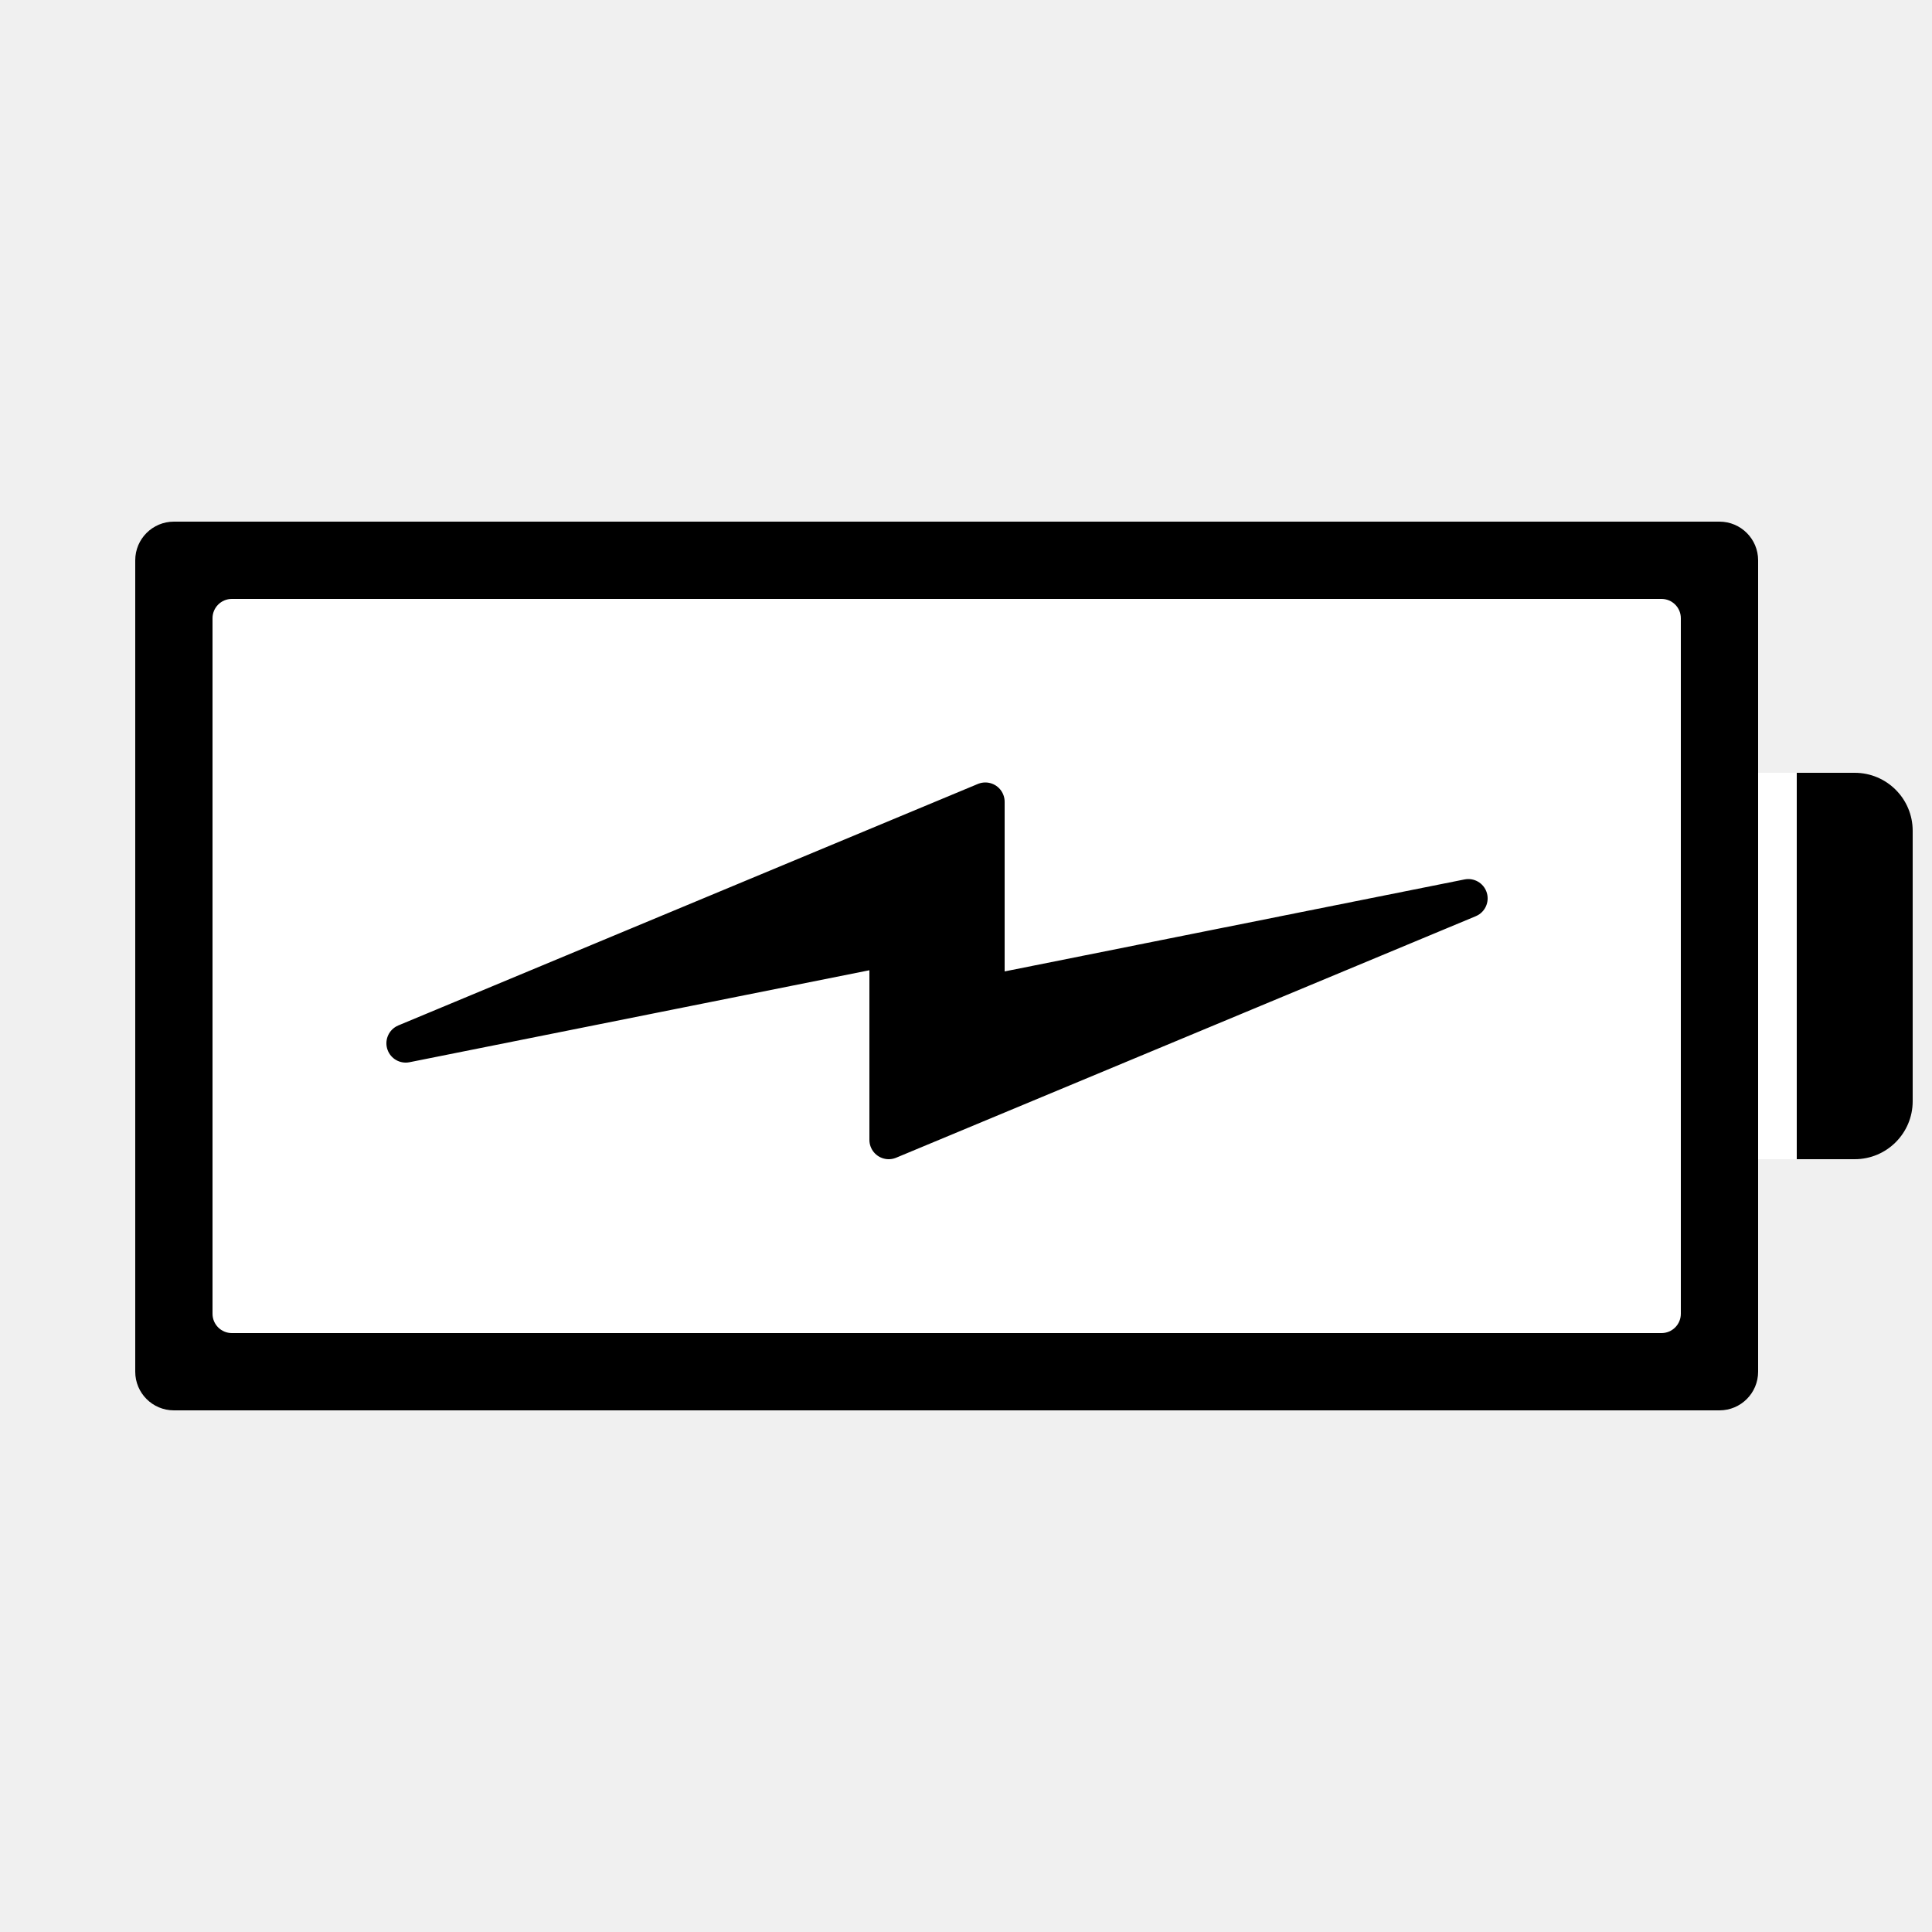
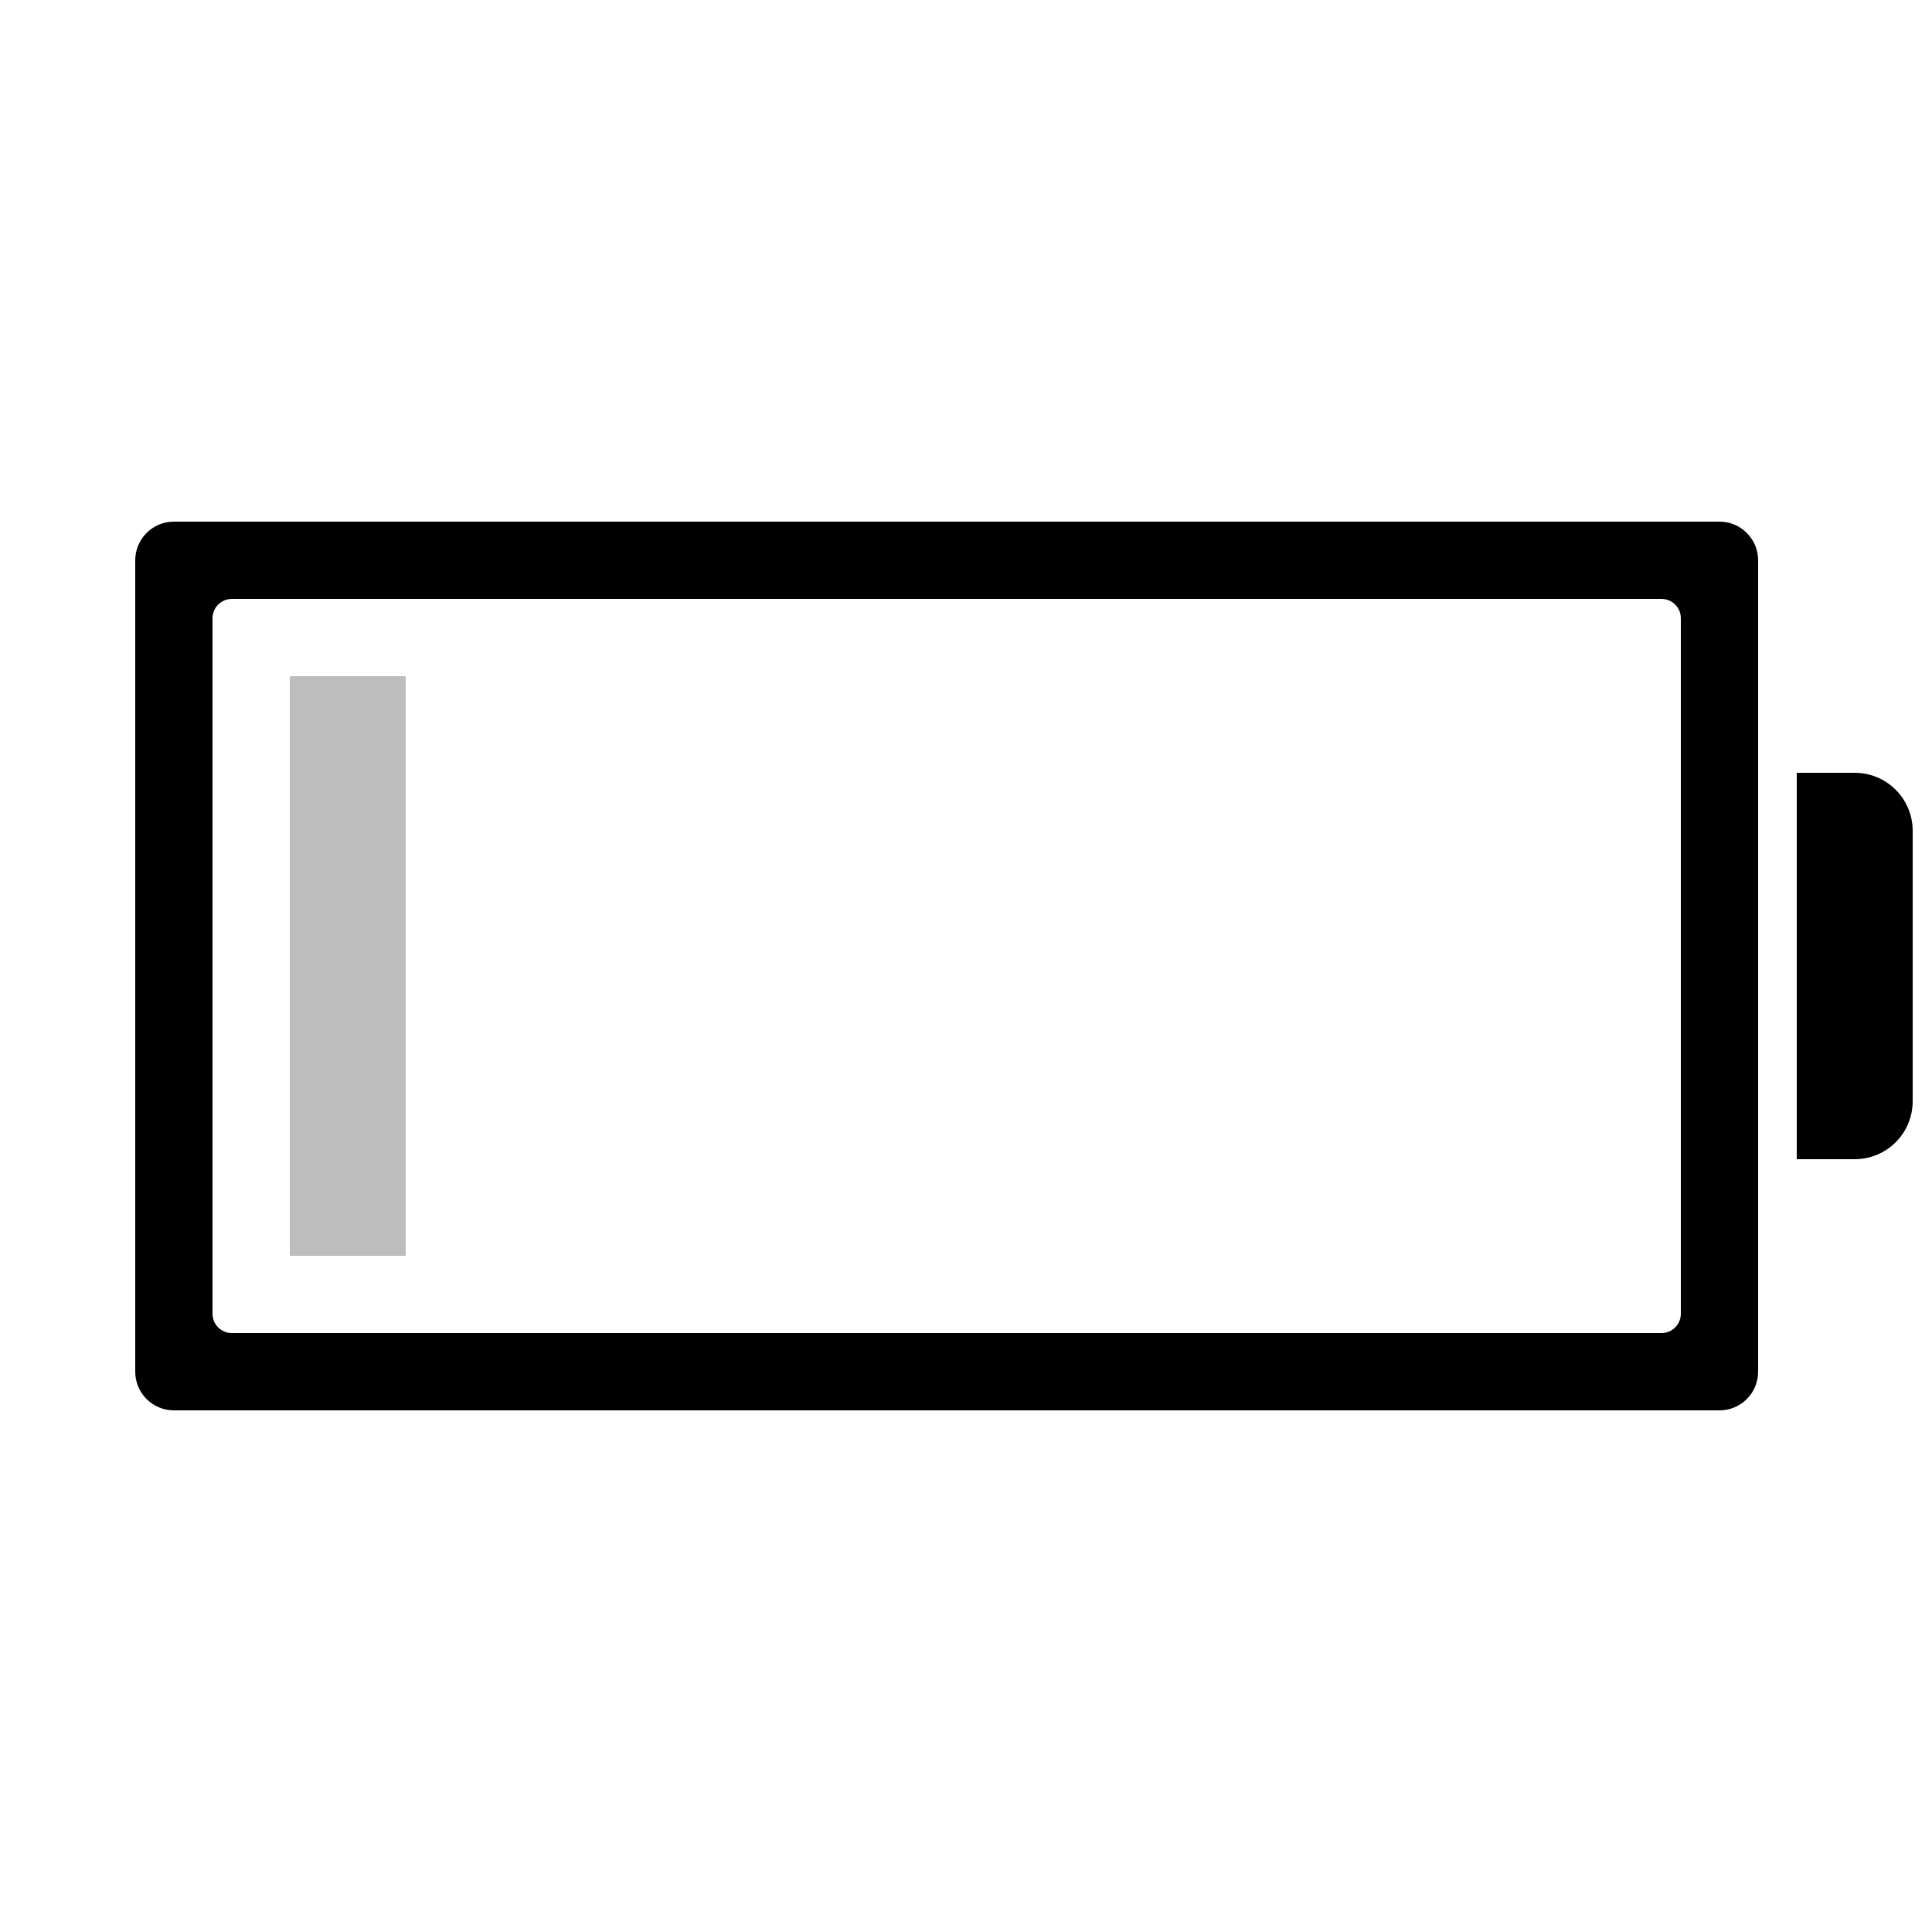
- <svg xmlns="http://www.w3.org/2000/svg" version="1.1" id="Layer_1" viewBox="0 0 100 100" style="background-color: white" stroke="black" fill="white" stroke-width="6" stroke-linecap="round">
-   <rect width="84" height="46" x="7" y="27" rx="2" fill="black" stroke-width="0" />
-   <rect width="12" height="20" x="87" y="40" rx="3" fill="black" stroke-width="0" />
-   <rect width="2" height="20" x="91" y="40" stroke-width="0" />
-   <rect width="76" height="38" x="11" y="31" rx="1" fill="white" stroke-width="0" />
-   <path id="lightning" d="M 21 54 l 30 -12.5 0 10 25 -5 -30 12.5 0 -10  z" stroke-width="2" stroke-linejoin="round" fill="black" />
+ <svg xmlns="http://www.w3.org/2000/svg" width="100" height="100" viewBox="0 0 100 100" fill="none">
+   <rect width="100" height="100" fill="white" />
+   <path d="M89 27H9C7.895 27 7 27.895 7 29V71C7 72.105 7.895 73 9 73H89C90.105 73 91 72.105 91 71V29C91 27.895 90.105 27 89 27Z" fill="black" />
+   <path d="M96 40H90C88.343 40 87 41.343 87 43V57C87 58.657 88.343 60 90 60H96C97.657 60 99 58.657 99 57V43C99 41.343 97.657 40 96 40Z" fill="black" />
+   <path d="M93 40H91V60H93V40Z" fill="white" />
+   <path d="M86 31H12C11.448 31 11 31.448 11 32V68C11 68.552 11.448 69 12 69H86C86.552 69 87 68.552 87 68V32C87 31.448 86.552 31 86 31Z" fill="white" />
+   <path d="M21 35H15V65H21V35Z" fill="#BDBDBD" />
</svg>
